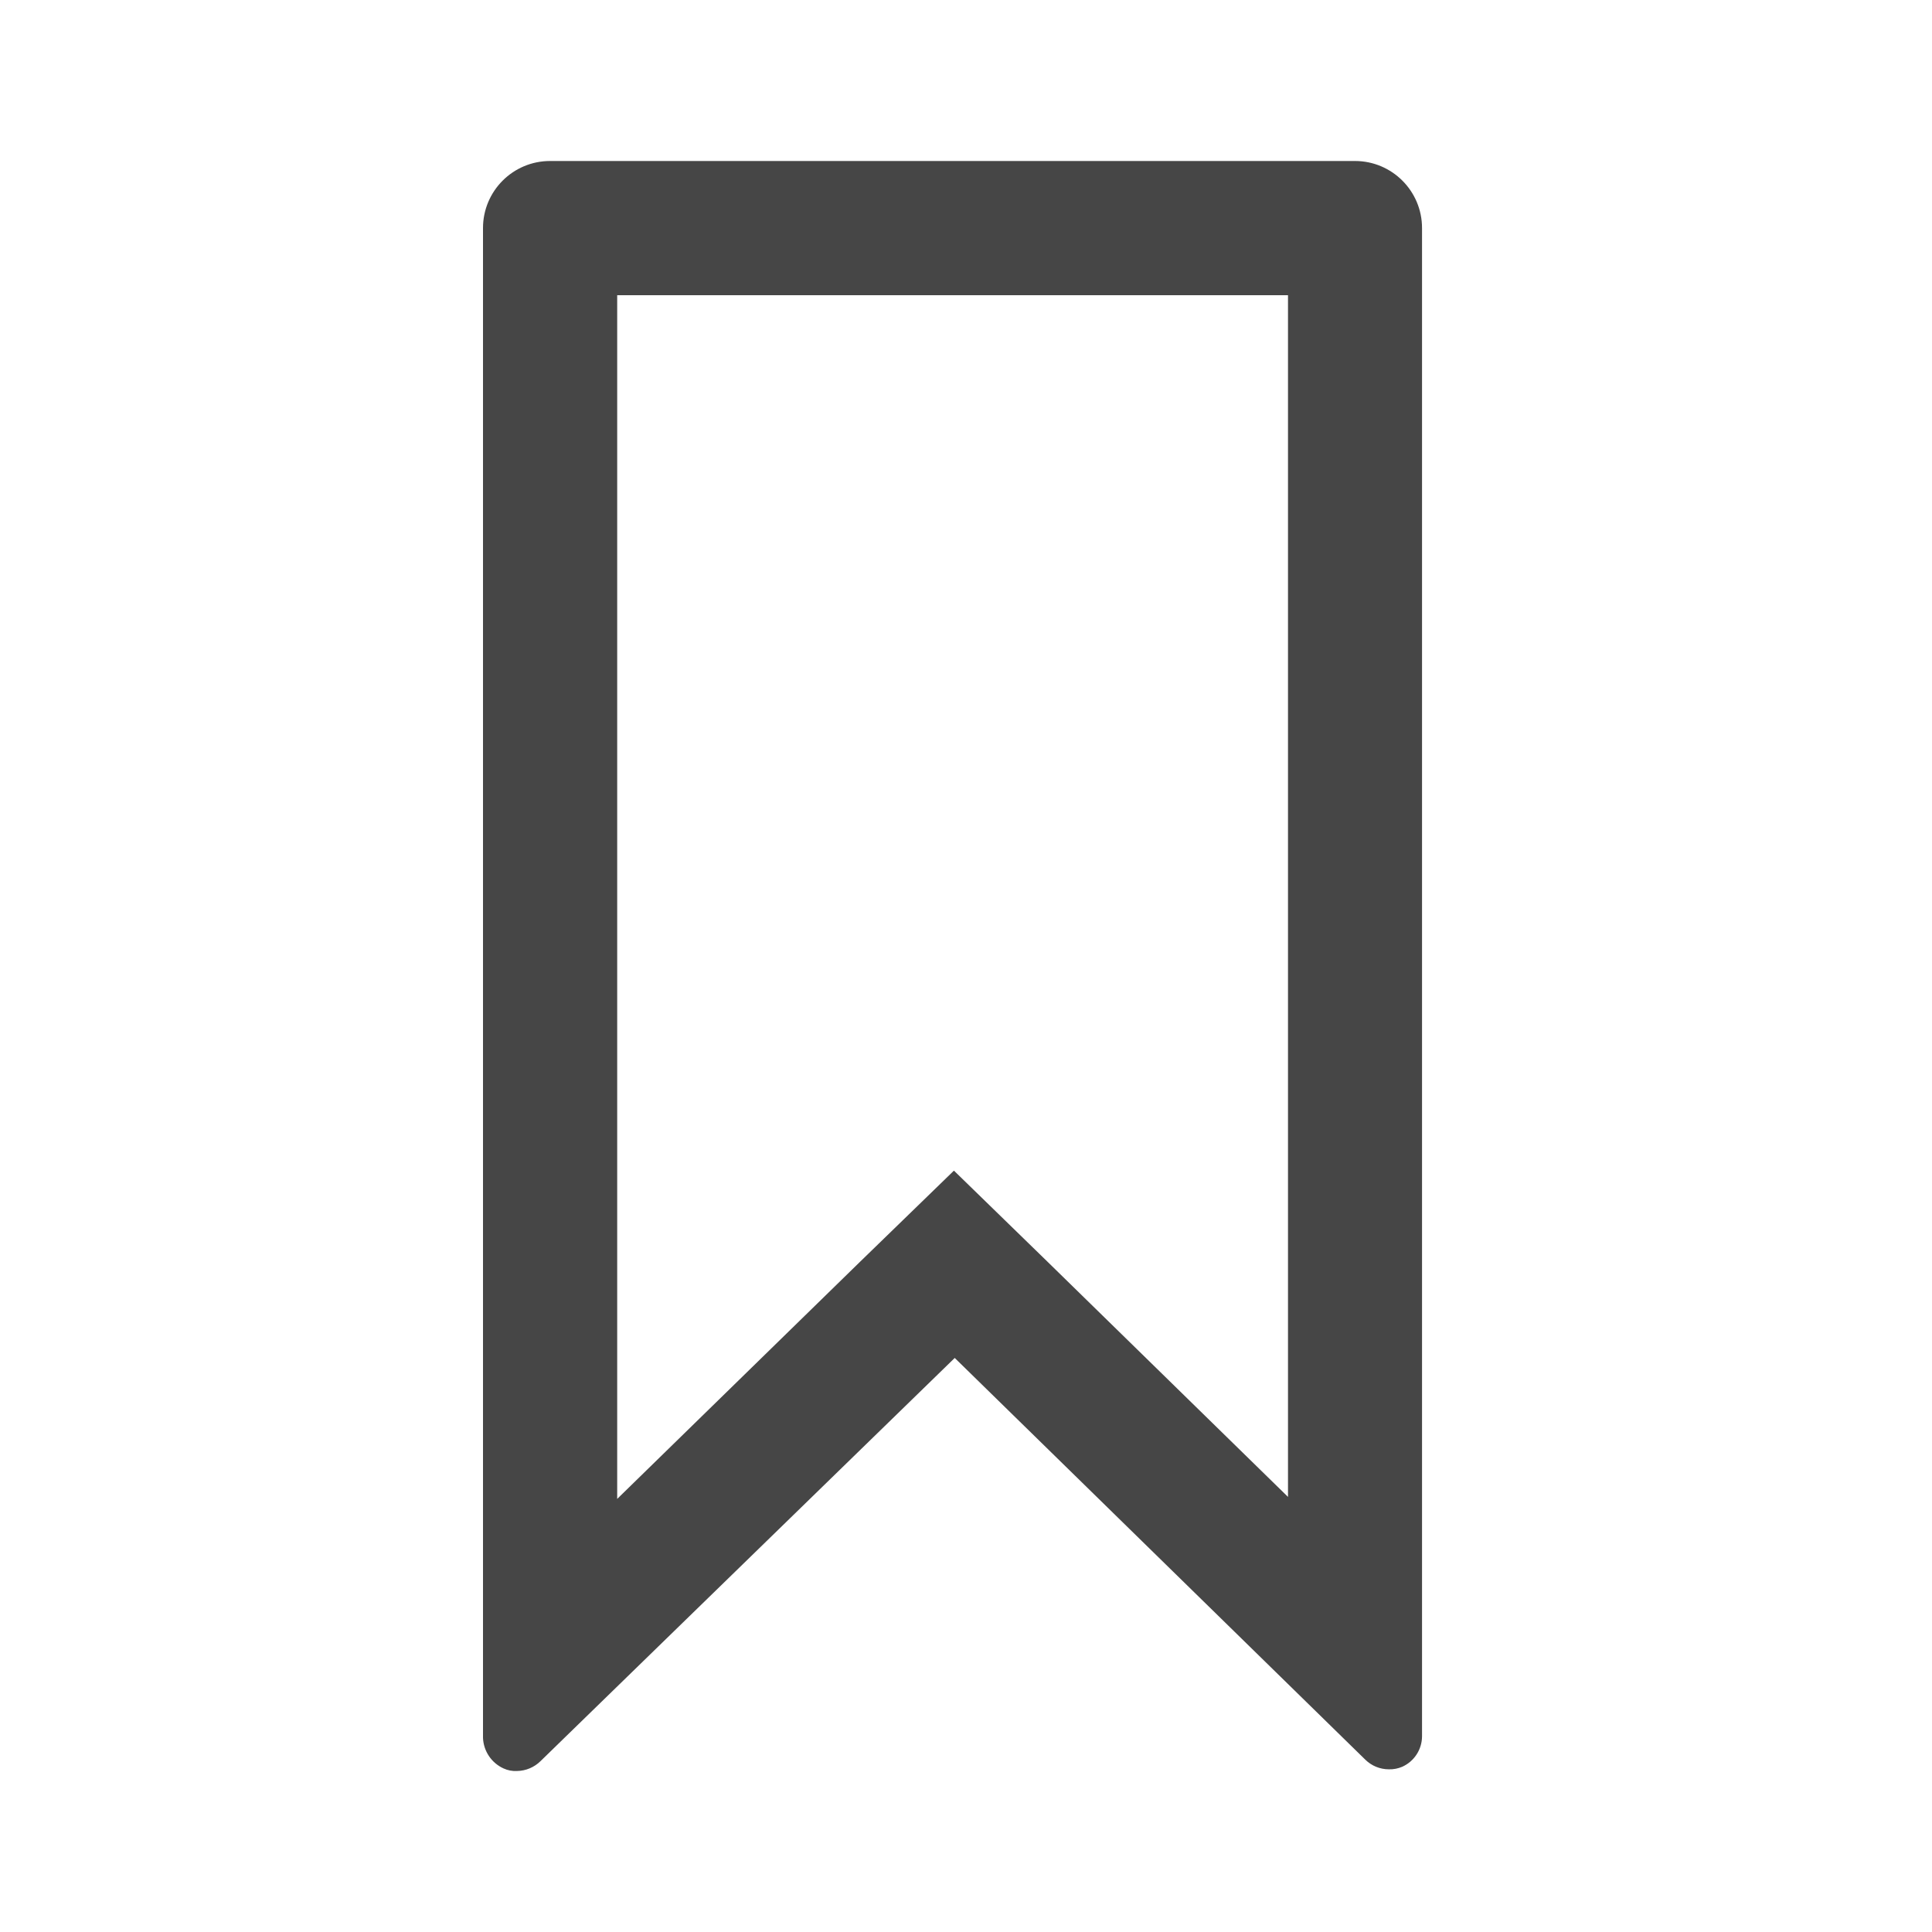
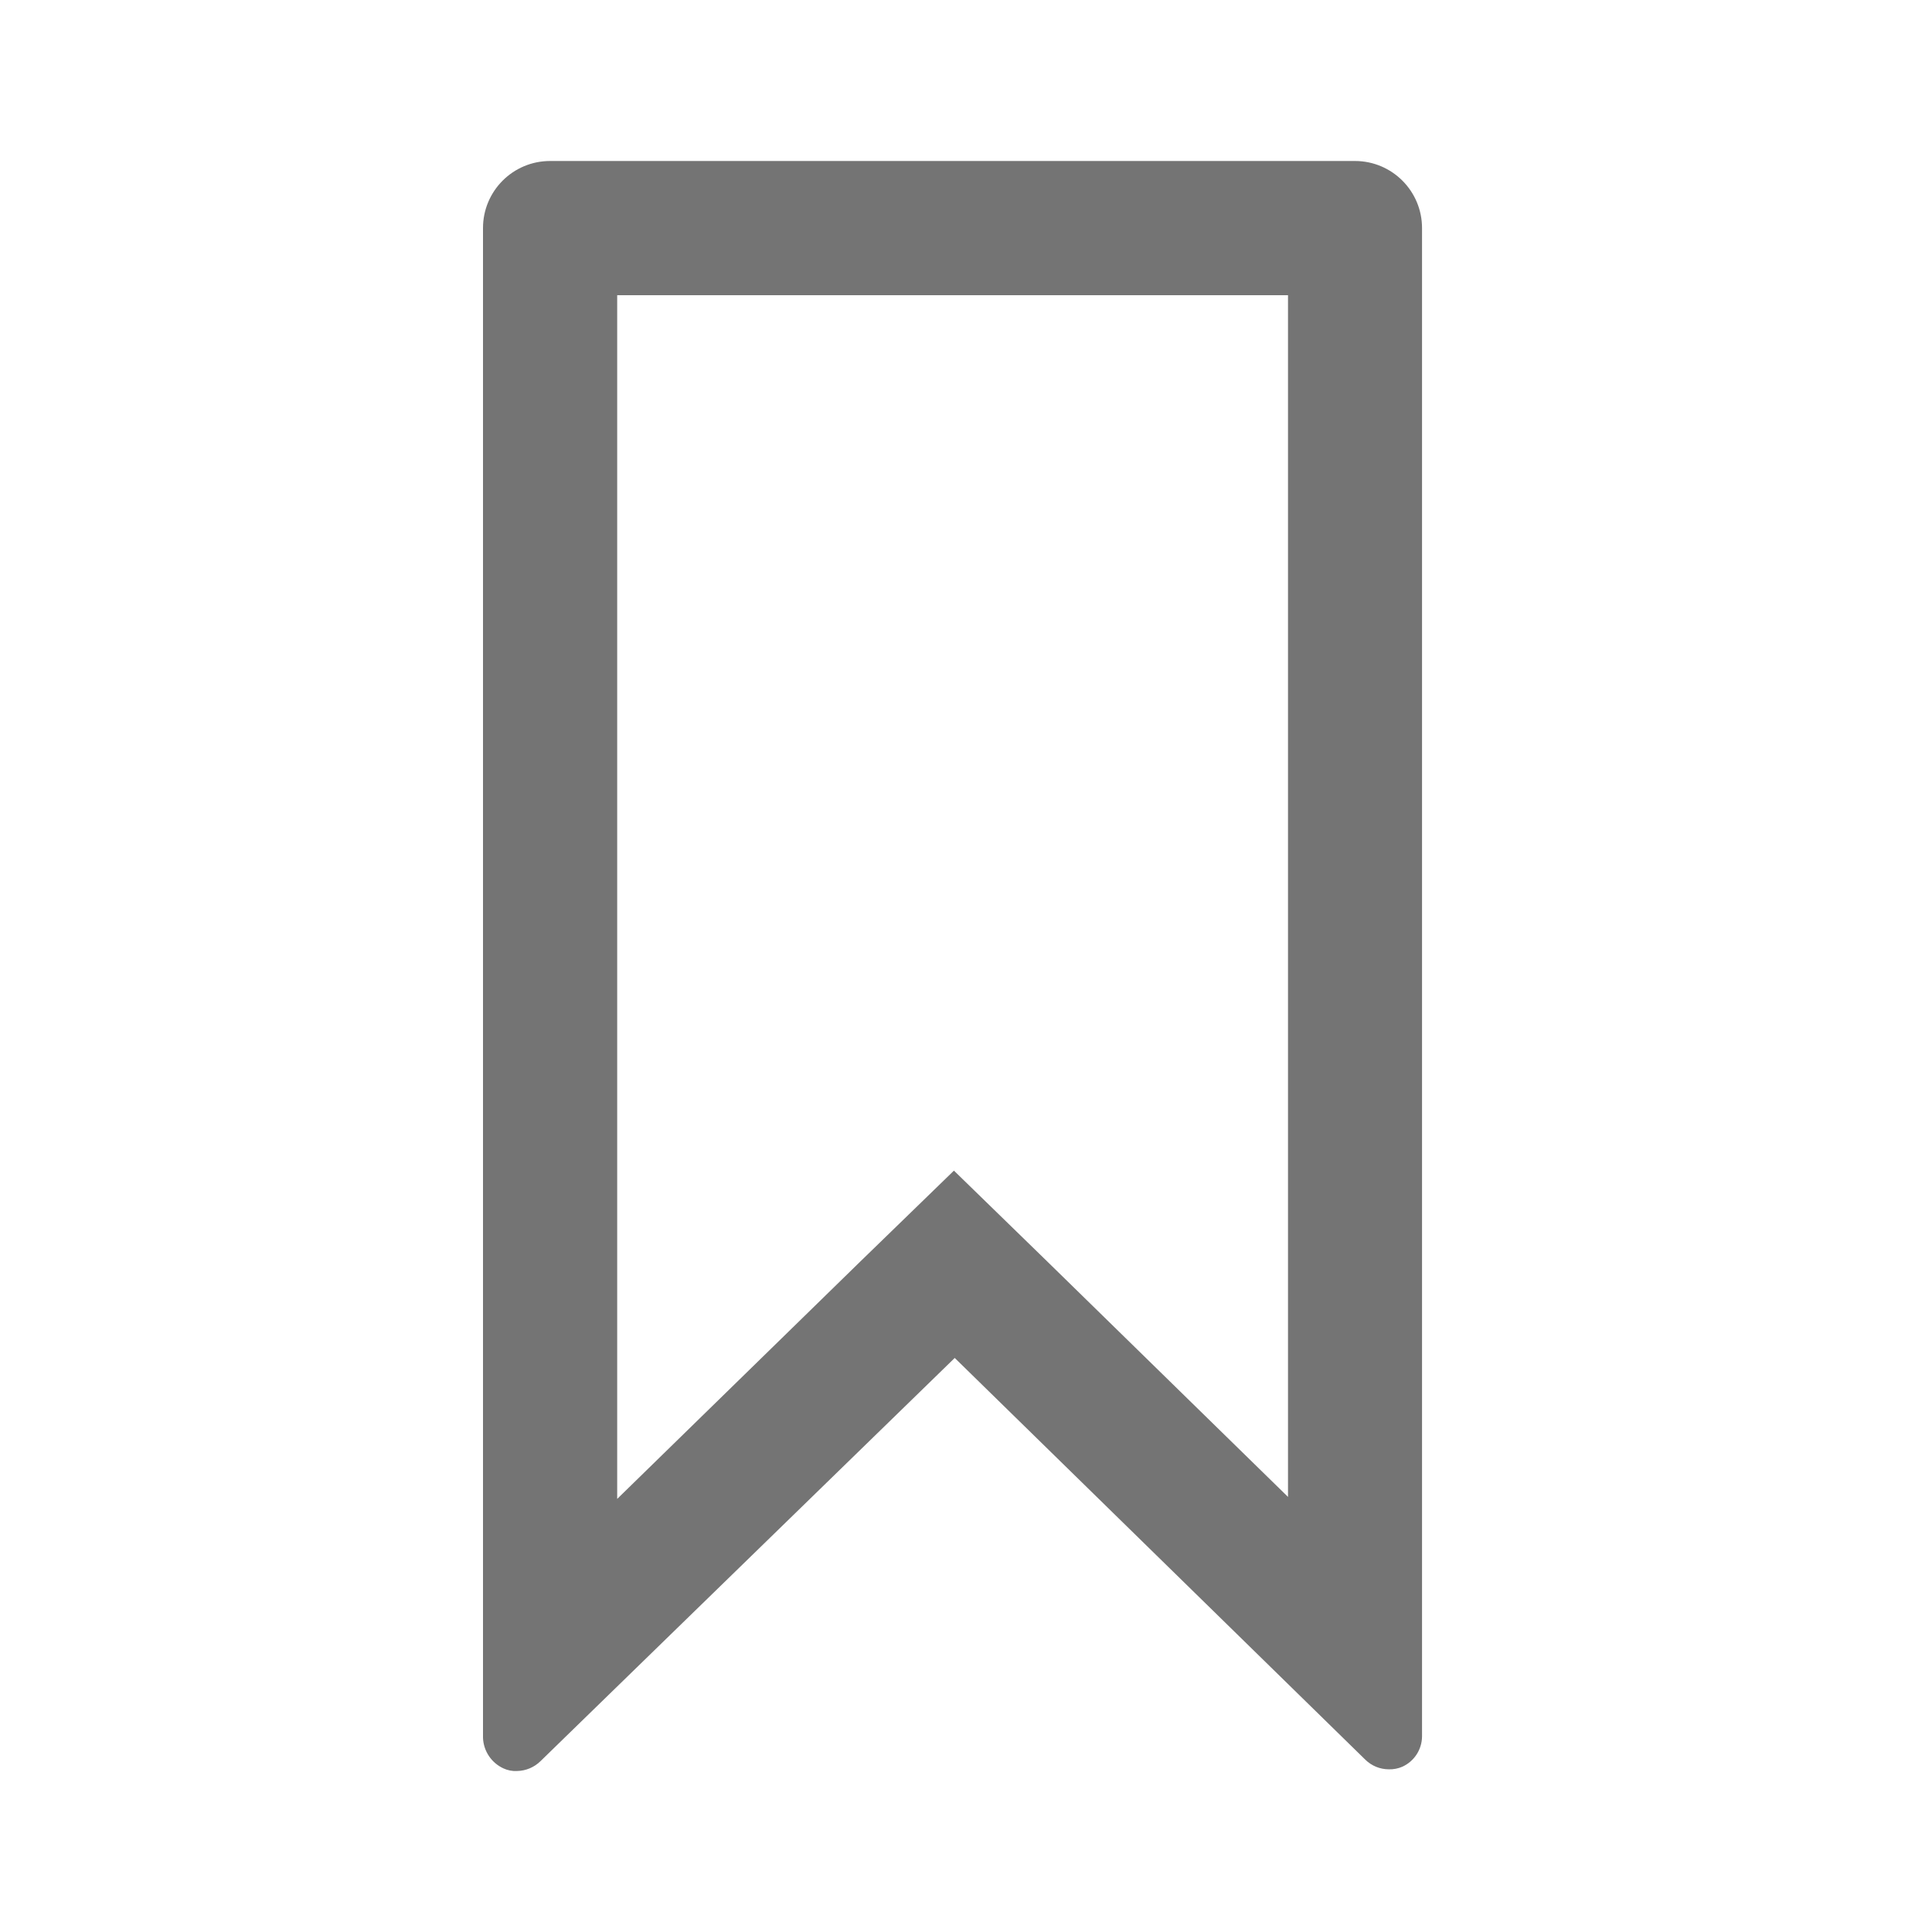
<svg xmlns="http://www.w3.org/2000/svg" id="Save_Bookmark" data-name="Save Bookmark" width="24" height="24" viewBox="0 0 24 24">
  <rect id="Rectangle_189163" data-name="Rectangle 189163" width="24" height="24" rx="2" fill="#e6e6e6" opacity="0" />
  <g id="Save" transform="translate(6 2)">
    <g id="Decorative_icon" data-name="Decorative icon">
      <g id="Icon">
-         <path id="Path_185152" data-name="Path 185152" d="M15,4.667V19.595l-2.983-2.917L10.85,15.542,9.683,16.675,6.667,19.62V4.667ZM15.833,3h-10A.833.833,0,0,0,5,3.833V22.588a.436.436,0,0,0,.255.38A.351.351,0,0,0,5.422,23a.426.426,0,0,0,.293-.123l5.145-5.008,5.1,4.99a.417.417,0,0,0,.293.12.393.393,0,0,0,.167-.032.417.417,0,0,0,.245-.378V3.833A.833.833,0,0,0,15.833,3Z" transform="translate(-5 -3)" fill="#464646" />
+         <path id="Path_185152" data-name="Path 185152" d="M15,4.667V19.595l-2.983-2.917L10.85,15.542,9.683,16.675,6.667,19.62V4.667ZM15.833,3h-10A.833.833,0,0,0,5,3.833V22.588a.436.436,0,0,0,.255.38A.351.351,0,0,0,5.422,23a.426.426,0,0,0,.293-.123l5.145-5.008,5.1,4.99a.417.417,0,0,0,.293.12.393.393,0,0,0,.167-.032.417.417,0,0,0,.245-.378V3.833A.833.833,0,0,0,15.833,3Z" transform="translate(-5 -3)" fill="#747474" />
      </g>
    </g>
  </g>
</svg>
